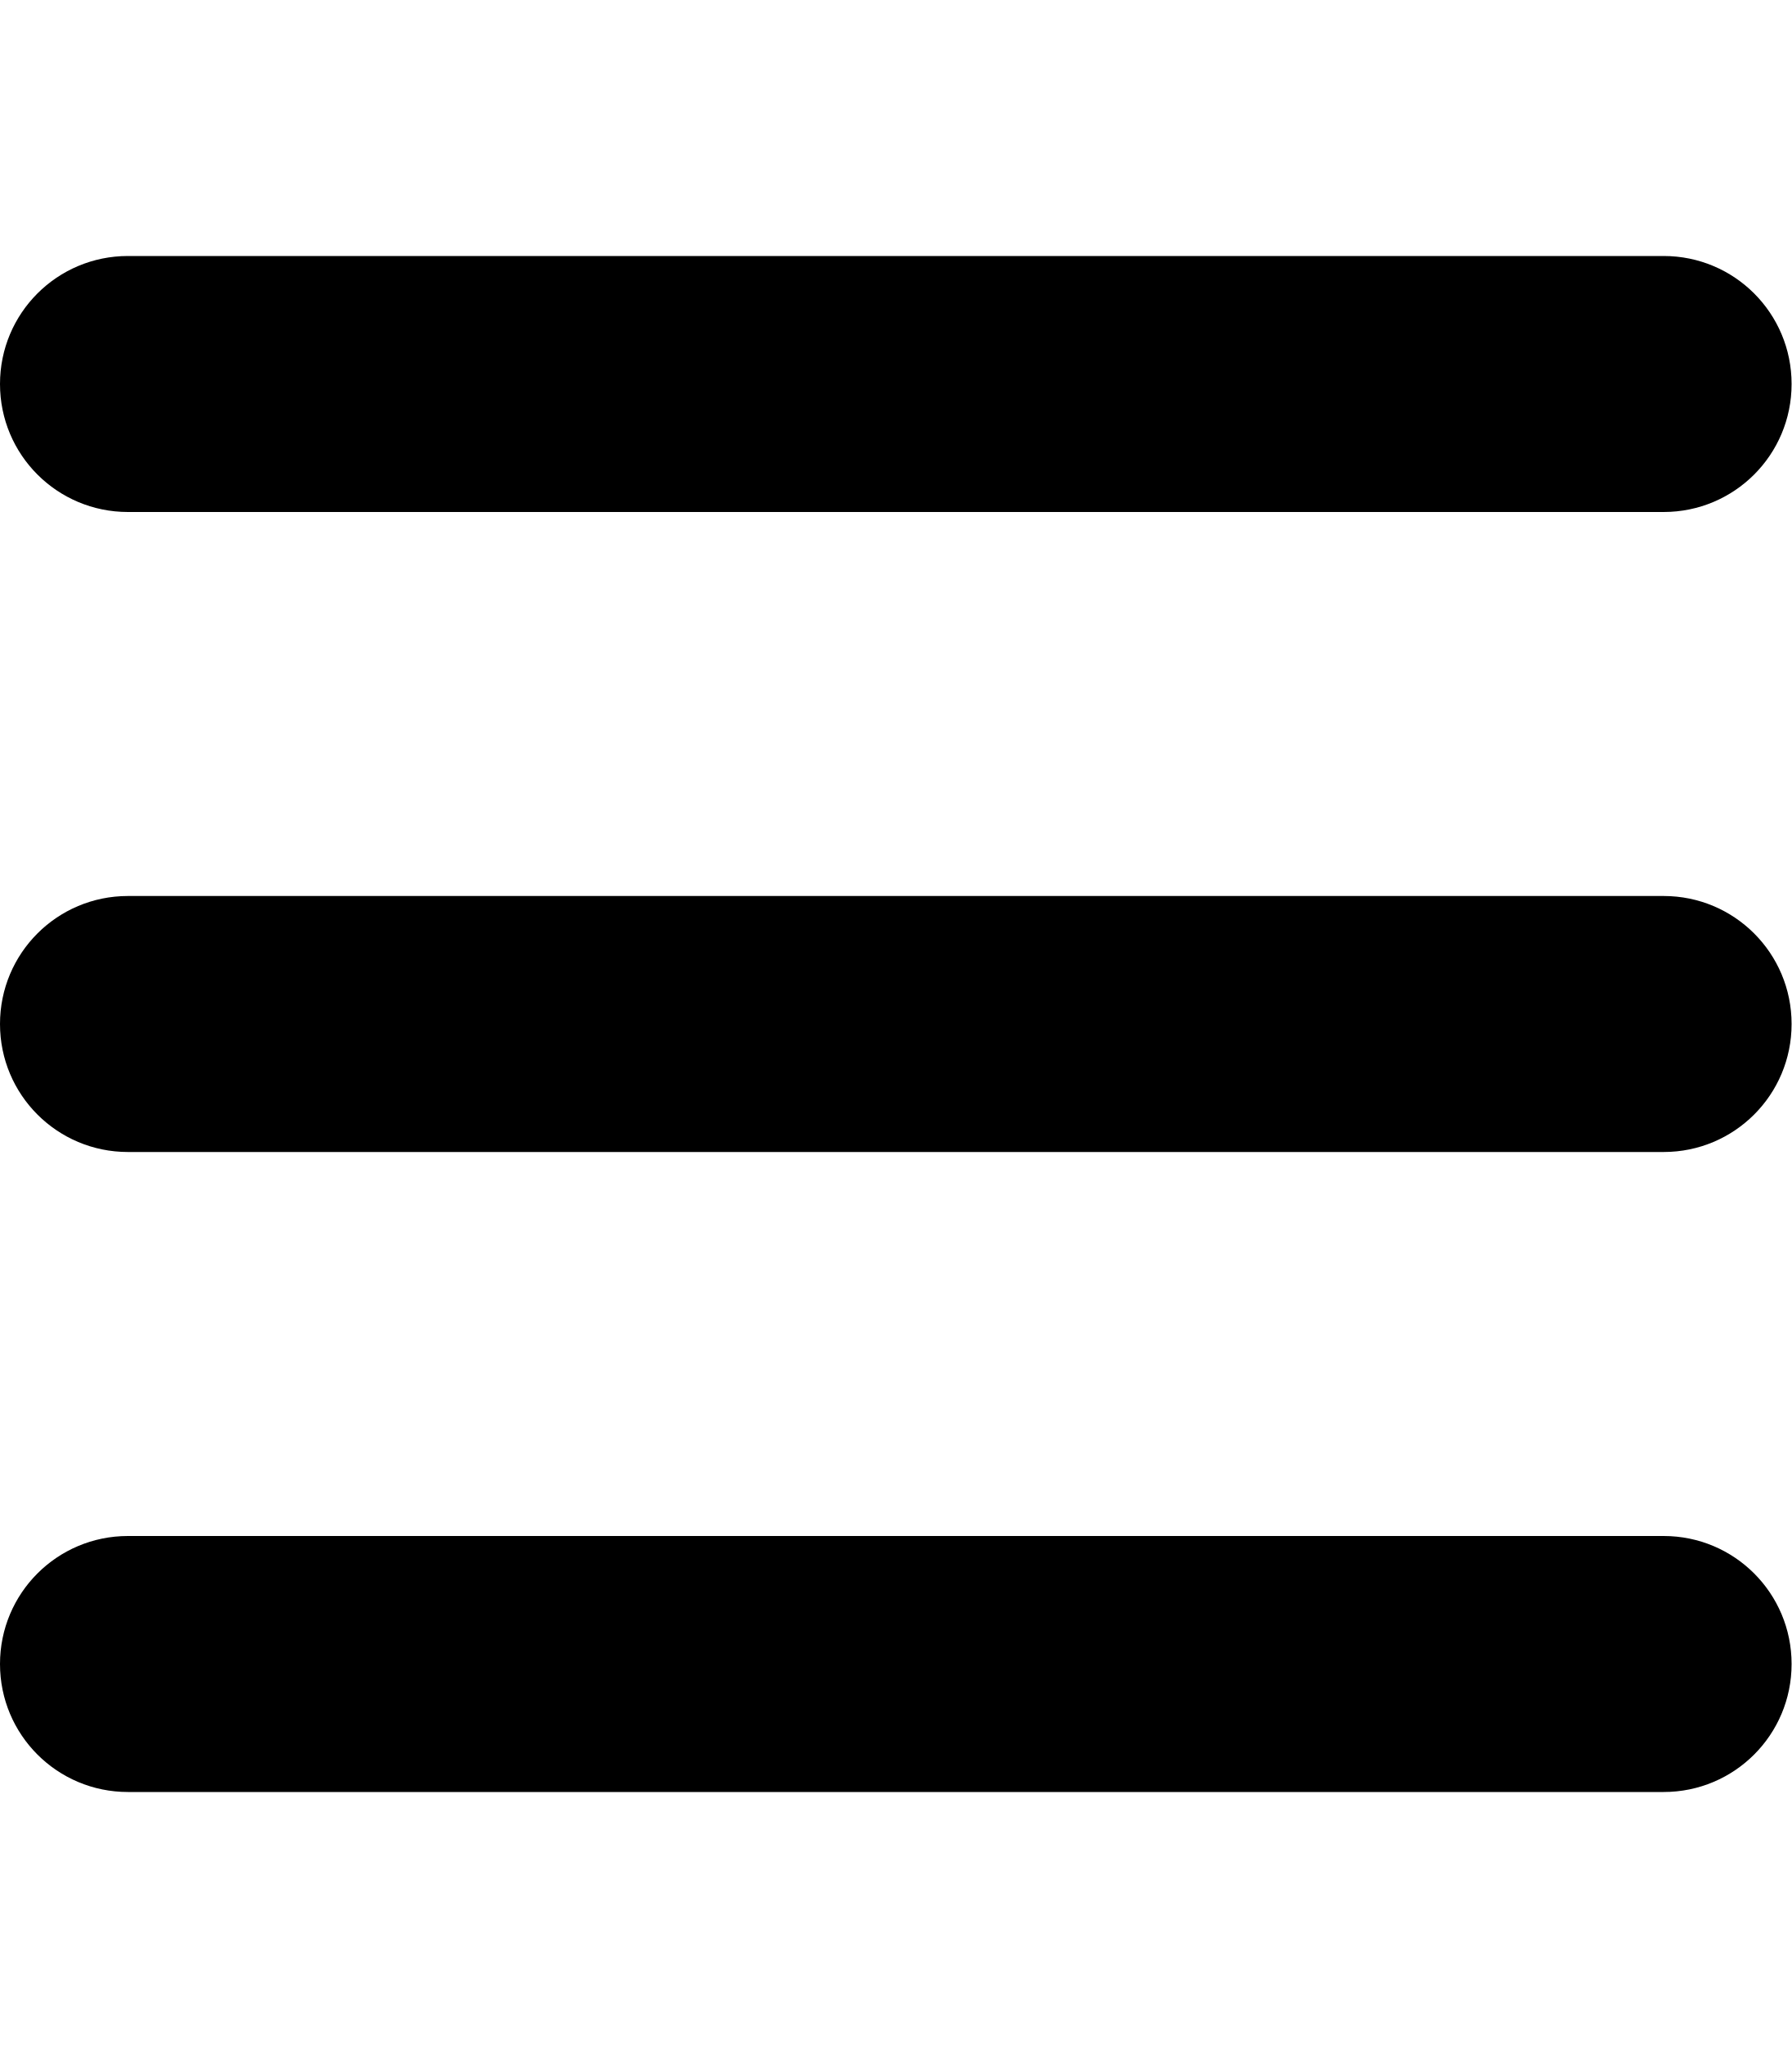
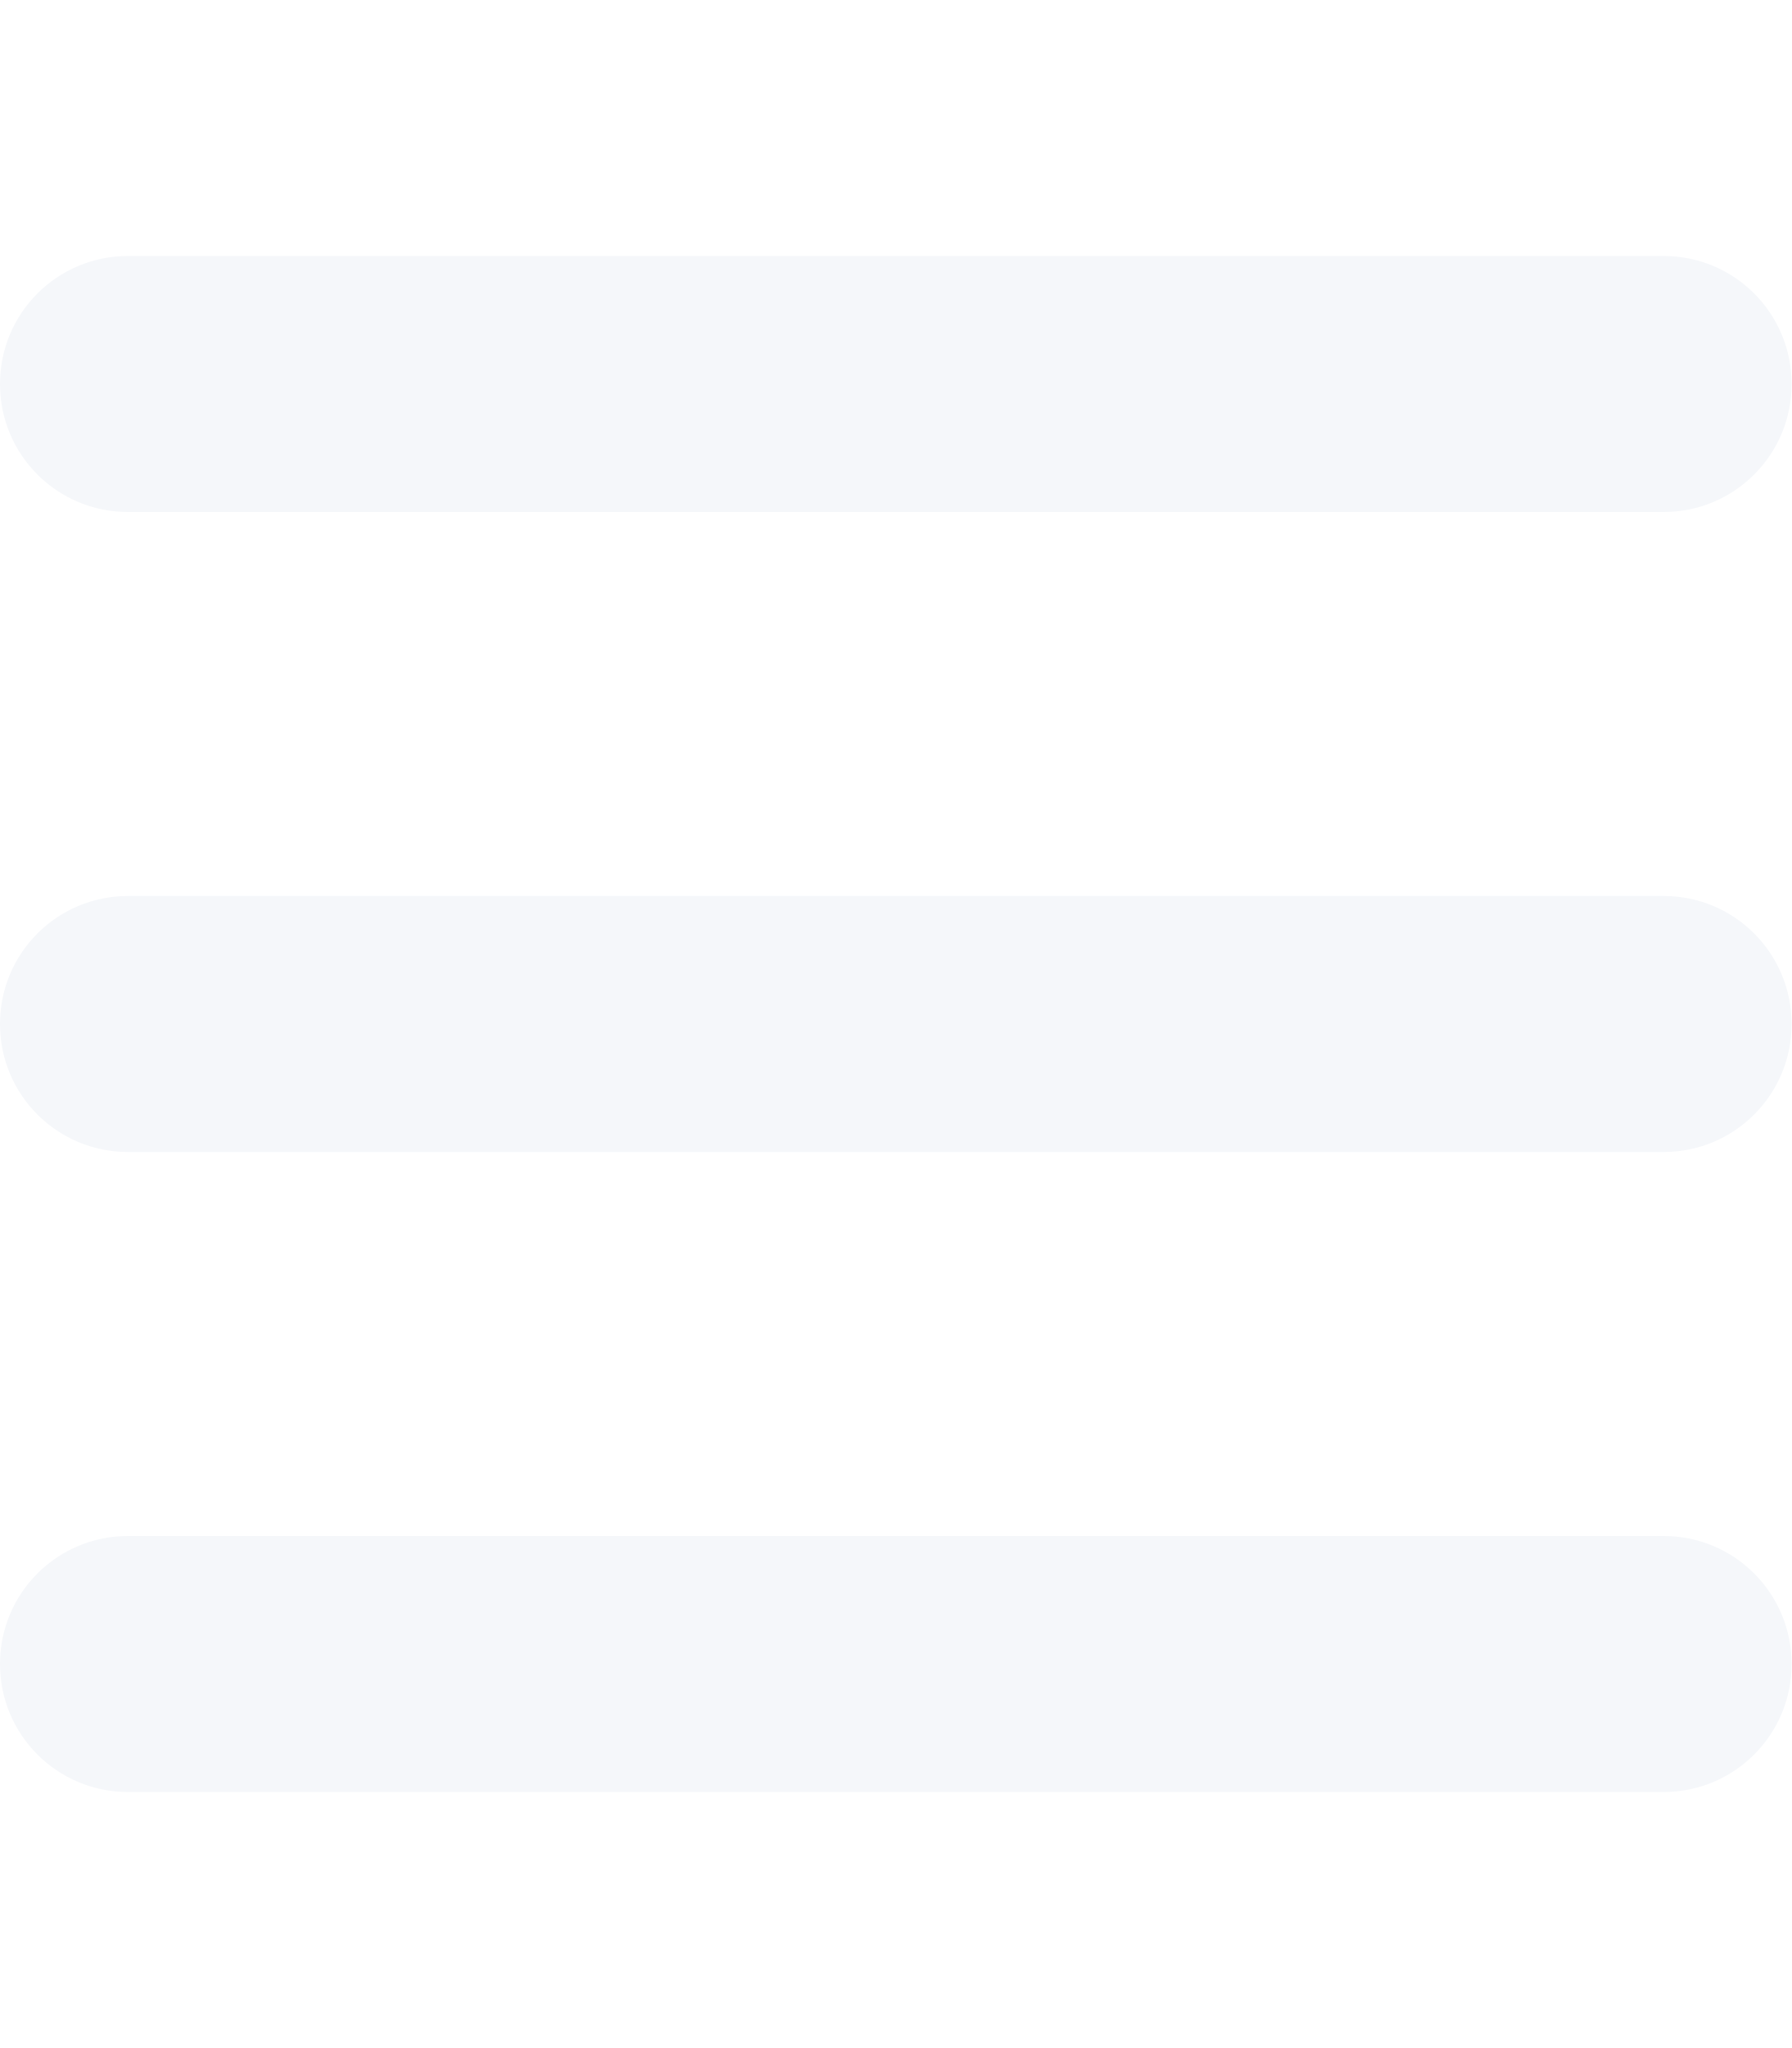
<svg xmlns="http://www.w3.org/2000/svg" height="16" width="14" viewBox="0 0 448 512">
-   <path fill="#000000" d="M0 96C0 78.3 14.3 64 32 64H416c17.7 0 32 14.3 32 32s-14.3 32-32 32H32C14.3 128 0 113.7 0 96zM0 256c0-17.7 14.3-32 32-32H416c17.7 0 32 14.3 32 32s-14.3 32-32 32H32c-17.7 0-32-14.3-32-32zM448 416c0 17.7-14.3 32-32 32H32c-17.7 0-32-14.3-32-32s14.3-32 32-32H416c17.7 0 32 14.3 32 32z" />
+   <path fill="#f5f7fa" d="M0 96C0 78.3 14.3 64 32 64H416c17.7 0 32 14.3 32 32s-14.3 32-32 32H32C14.3 128 0 113.7 0 96zM0 256c0-17.7 14.3-32 32-32H416c17.7 0 32 14.3 32 32s-14.3 32-32 32H32c-17.7 0-32-14.3-32-32zM448 416c0 17.7-14.3 32-32 32H32c-17.7 0-32-14.3-32-32s14.3-32 32-32H416c17.7 0 32 14.3 32 32z" />
</svg>
